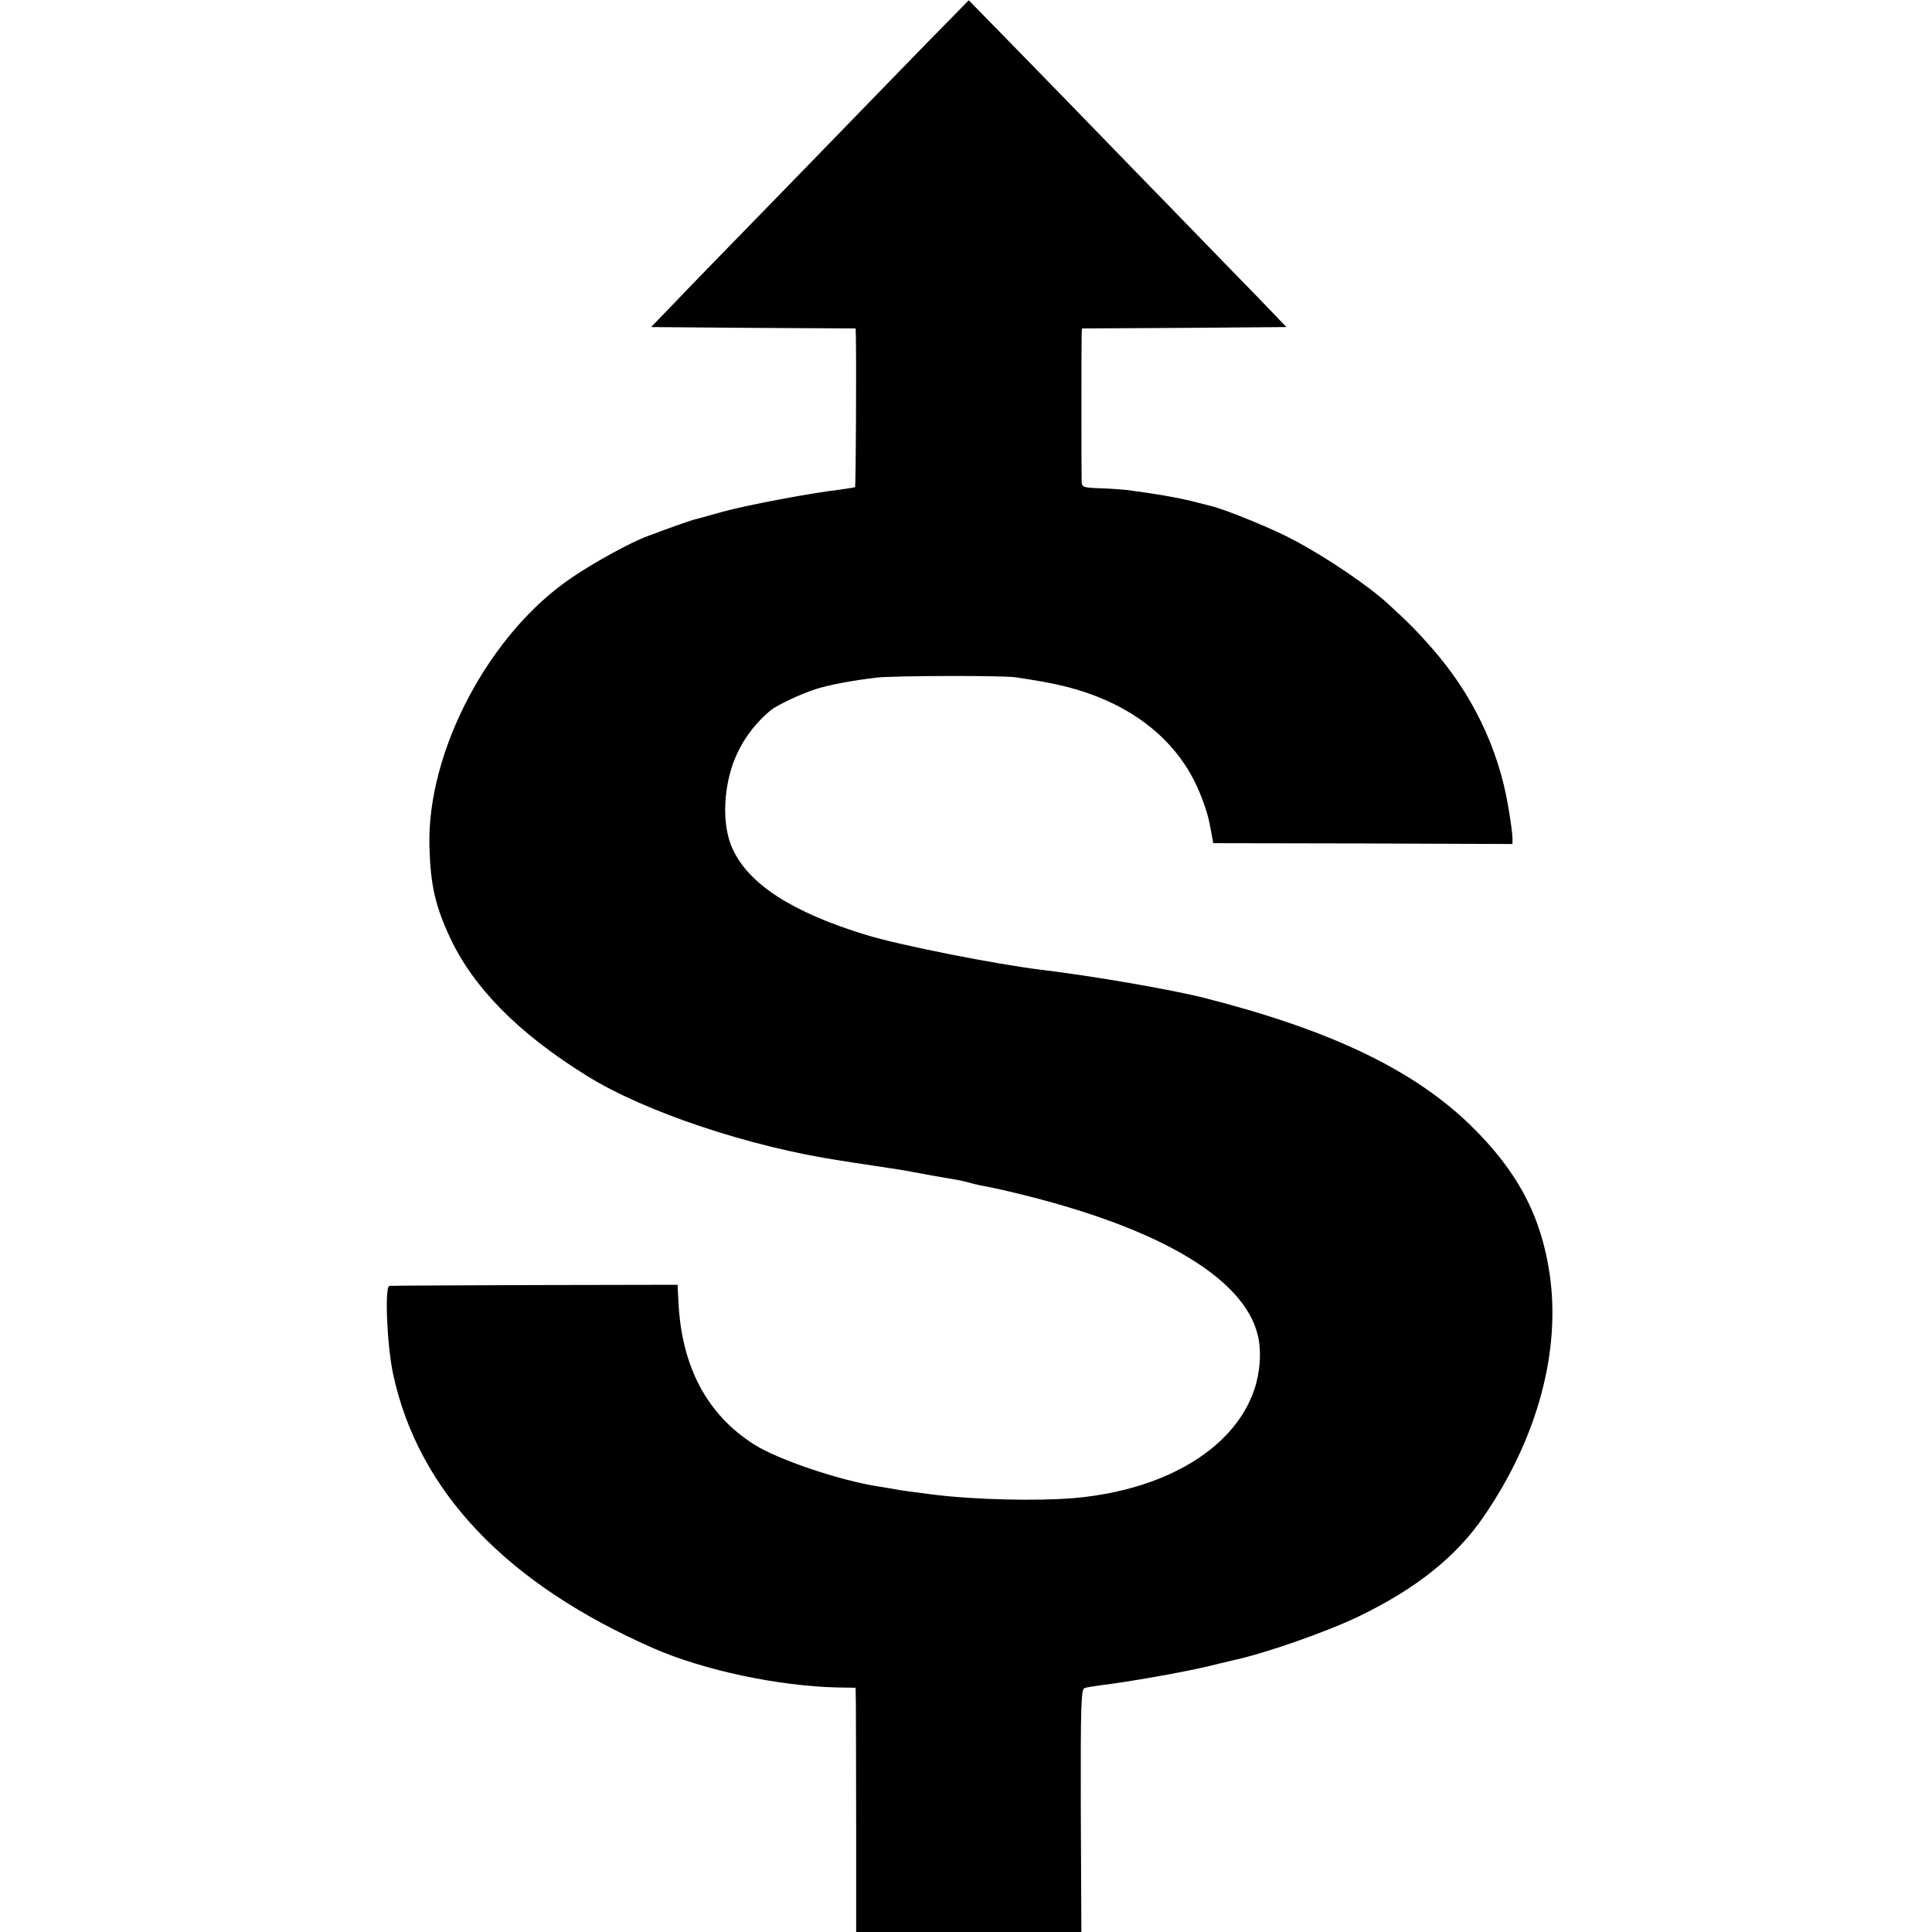
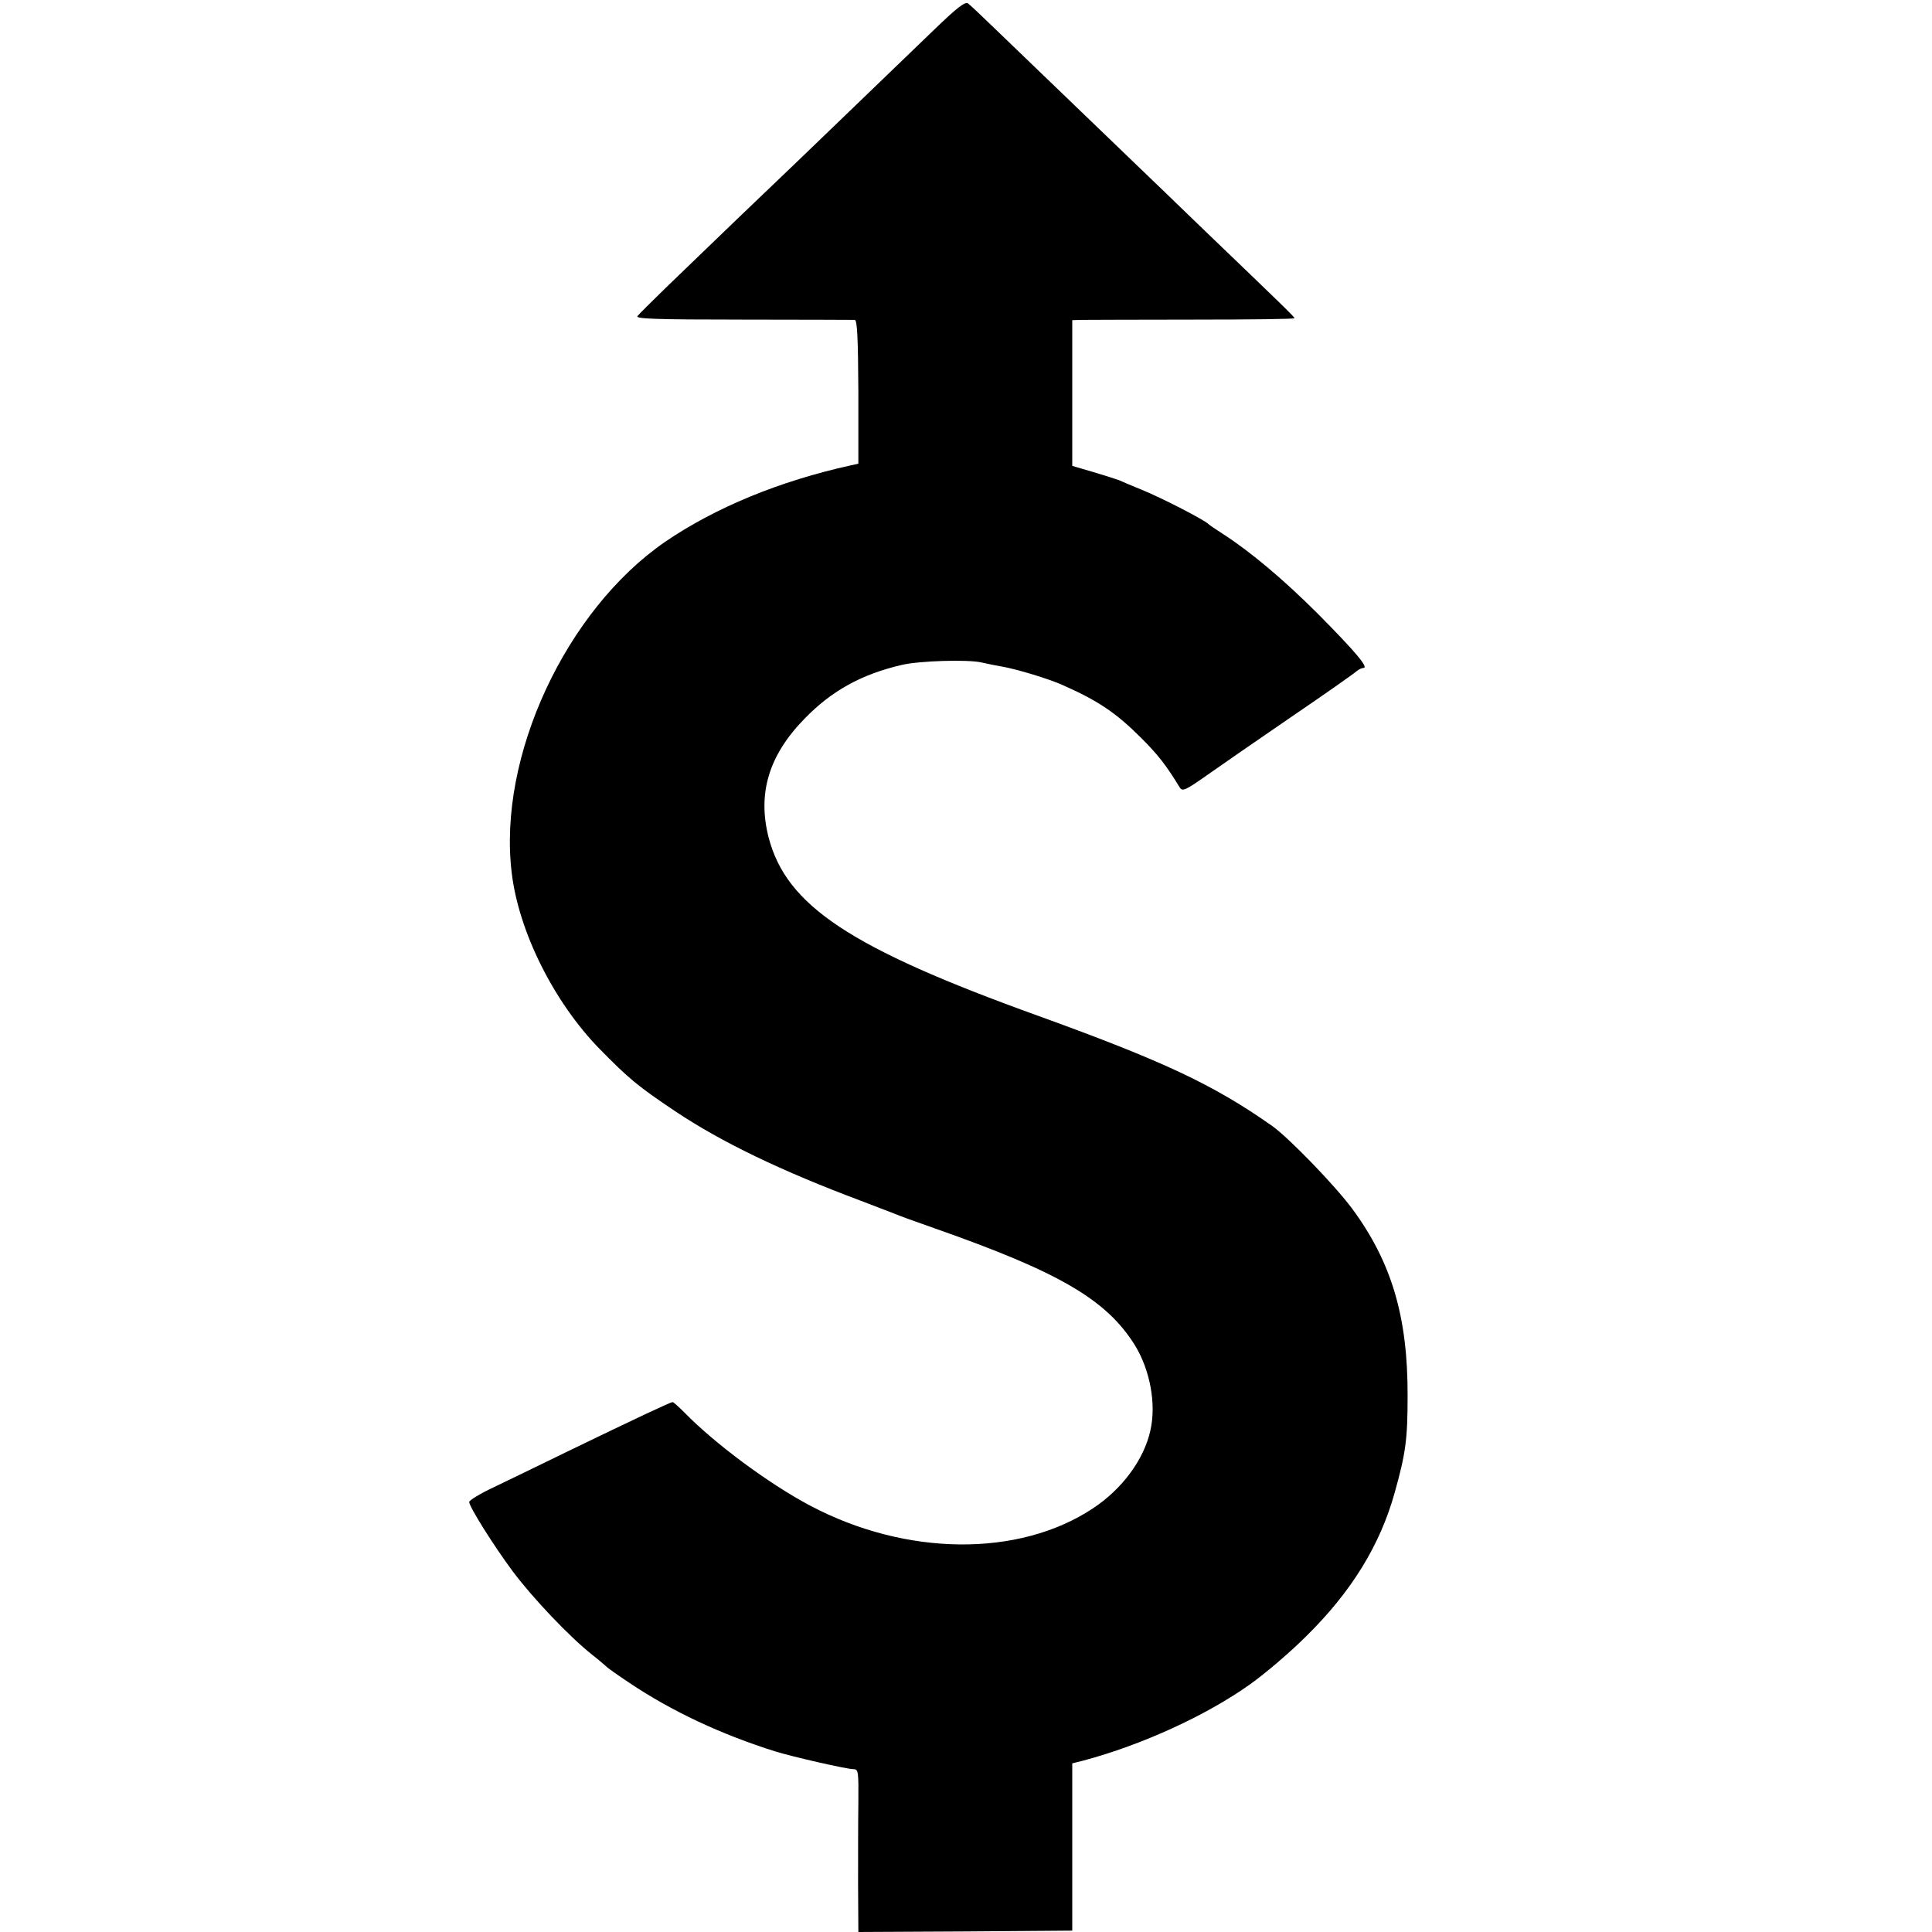
<svg xmlns="http://www.w3.org/2000/svg" version="1.0" width="700pt" height="700pt" viewBox="0 0 700 700" preserveAspectRatio="xMidYMid meet">
  <g transform="translate(0,700) scale(0.1,-0.1)" fill="#000000" stroke="none">
-     <path d="M3356 6842 c-84 -86 -180 -185 -212 -218 -33 -34 -183 -189 -335 -345 -152 -156 -316 -324 -363 -374 l-87 -90 371 -3 370 -2 1 -28 c2 -98 0 -544 -3 -547 -1 -1 -26 -5 -55 -9 -110 -13 -342 -57 -428 -81 -49 -14 -97 -27 -105 -29 -13 -4 -81 -27 -165 -59 -56 -20 -195 -96 -272 -149 -300 -201 -528 -632 -517 -978 4 -137 21 -212 74 -326 84 -181 248 -348 495 -501 209 -131 593 -259 920 -308 17 -3 75 -12 130 -20 55 -8 111 -17 125 -20 24 -5 120 -22 168 -30 12 -2 30 -6 40 -9 9 -3 29 -8 45 -11 68 -13 88 -18 177 -40 522 -133 820 -327 834 -547 19 -285 -259 -510 -674 -546 -135 -11 -359 -6 -510 13 -71 9 -116 15 -136 19 -12 2 -39 7 -60 10 -142 22 -364 97 -451 152 -172 109 -264 283 -275 519 l-3 60 -515 -1 c-283 -1 -521 -2 -529 -3 -18 -1 -9 -214 13 -318 91 -426 411 -762 946 -996 181 -79 451 -136 663 -141 l67 -1 1 -60 c0 -33 1 -232 1 -443 l0 -382 408 0 408 0 -2 440 c-1 384 1 441 14 444 8 3 38 7 65 11 94 11 290 46 375 66 47 11 92 22 100 24 112 24 333 101 450 157 210 101 357 218 457 365 193 282 278 595 238 875 -31 213 -117 375 -287 541 -208 202 -508 345 -963 461 -122 31 -414 81 -590 102 -165 20 -514 89 -635 126 -269 82 -427 184 -486 313 -36 78 -35 202 1 306 27 76 74 143 138 196 24 19 109 59 162 76 51 16 130 31 222 42 63 7 454 8 503 1 92 -14 119 -19 175 -32 224 -55 389 -176 474 -347 24 -48 47 -114 54 -153 l13 -69 542 -1 542 -2 0 22 c0 13 -7 65 -16 117 -36 211 -132 408 -278 573 -52 59 -82 90 -160 161 -69 63 -219 165 -336 227 -71 39 -244 110 -300 124 -8 2 -42 11 -75 19 -53 13 -127 26 -235 40 -19 2 -63 5 -97 6 -57 2 -63 4 -64 23 -1 34 -1 509 0 533 l1 23 370 2 371 3 -98 102 c-54 55 -208 214 -343 353 -135 138 -289 298 -343 353 -55 56 -159 164 -233 239 l-134 137 -154 -157z" />
+     <path d="M3379 6887 c-236 -227 -502 -484 -557 -536 -54 -51 -207 -198 -409 -393 -50 -49 -97 -95 -103 -103 -9 -10 57 -13 382 -13 216 0 398 -1 405 -1 9 -1 12 -67 13 -261 l0 -260 -27 -6 c-259 -57 -491 -153 -673 -277 -360 -248 -607 -779 -556 -1199 25 -213 153 -469 318 -638 105 -107 138 -135 274 -226 169 -113 386 -217 674 -325 58 -22 114 -44 125 -48 11 -5 74 -28 140 -51 453 -159 623 -258 727 -424 55 -90 78 -213 56 -309 -23 -105 -102 -212 -208 -282 -268 -178 -678 -174 -1025 10 -151 80 -347 226 -456 338 -20 20 -39 37 -42 37 -7 0 -127 -56 -387 -182 -96 -47 -214 -104 -262 -127 -49 -23 -88 -47 -88 -53 0 -17 87 -156 159 -253 73 -97 205 -236 286 -300 28 -22 52 -43 55 -46 3 -3 39 -29 80 -56 153 -103 335 -188 530 -249 61 -19 258 -64 282 -64 18 0 19 -8 18 -122 -1 -68 -1 -201 -1 -296 l1 -172 388 2 387 3 0 303 0 303 40 10 c213 57 445 163 605 277 52 37 143 114 201 172 165 162 269 331 322 521 40 143 47 193 47 351 1 287 -58 485 -201 679 -65 87 -228 255 -289 299 -213 150 -394 235 -850 400 -680 245 -910 398 -975 645 -41 160 0 298 130 431 98 101 206 161 353 195 64 15 238 20 287 9 22 -5 56 -12 75 -15 52 -9 169 -44 220 -67 129 -57 194 -101 285 -192 61 -61 90 -98 140 -180 9 -14 21 -9 92 41 45 32 184 128 308 213 125 85 233 161 240 168 7 6 19 12 25 12 21 0 -33 63 -165 196 -123 123 -244 225 -345 290 -25 16 -47 31 -50 34 -15 16 -171 96 -242 125 -35 14 -72 30 -83 35 -11 4 -54 18 -95 30 l-75 22 0 264 0 264 35 1 c19 0 200 1 403 1 202 0 367 2 367 5 0 5 -34 38 -331 323 -105 102 -218 210 -249 240 -82 79 -454 437 -527 507 -33 32 -67 64 -75 70 -10 9 -38 -12 -129 -100z" />
  </g>
</svg>
